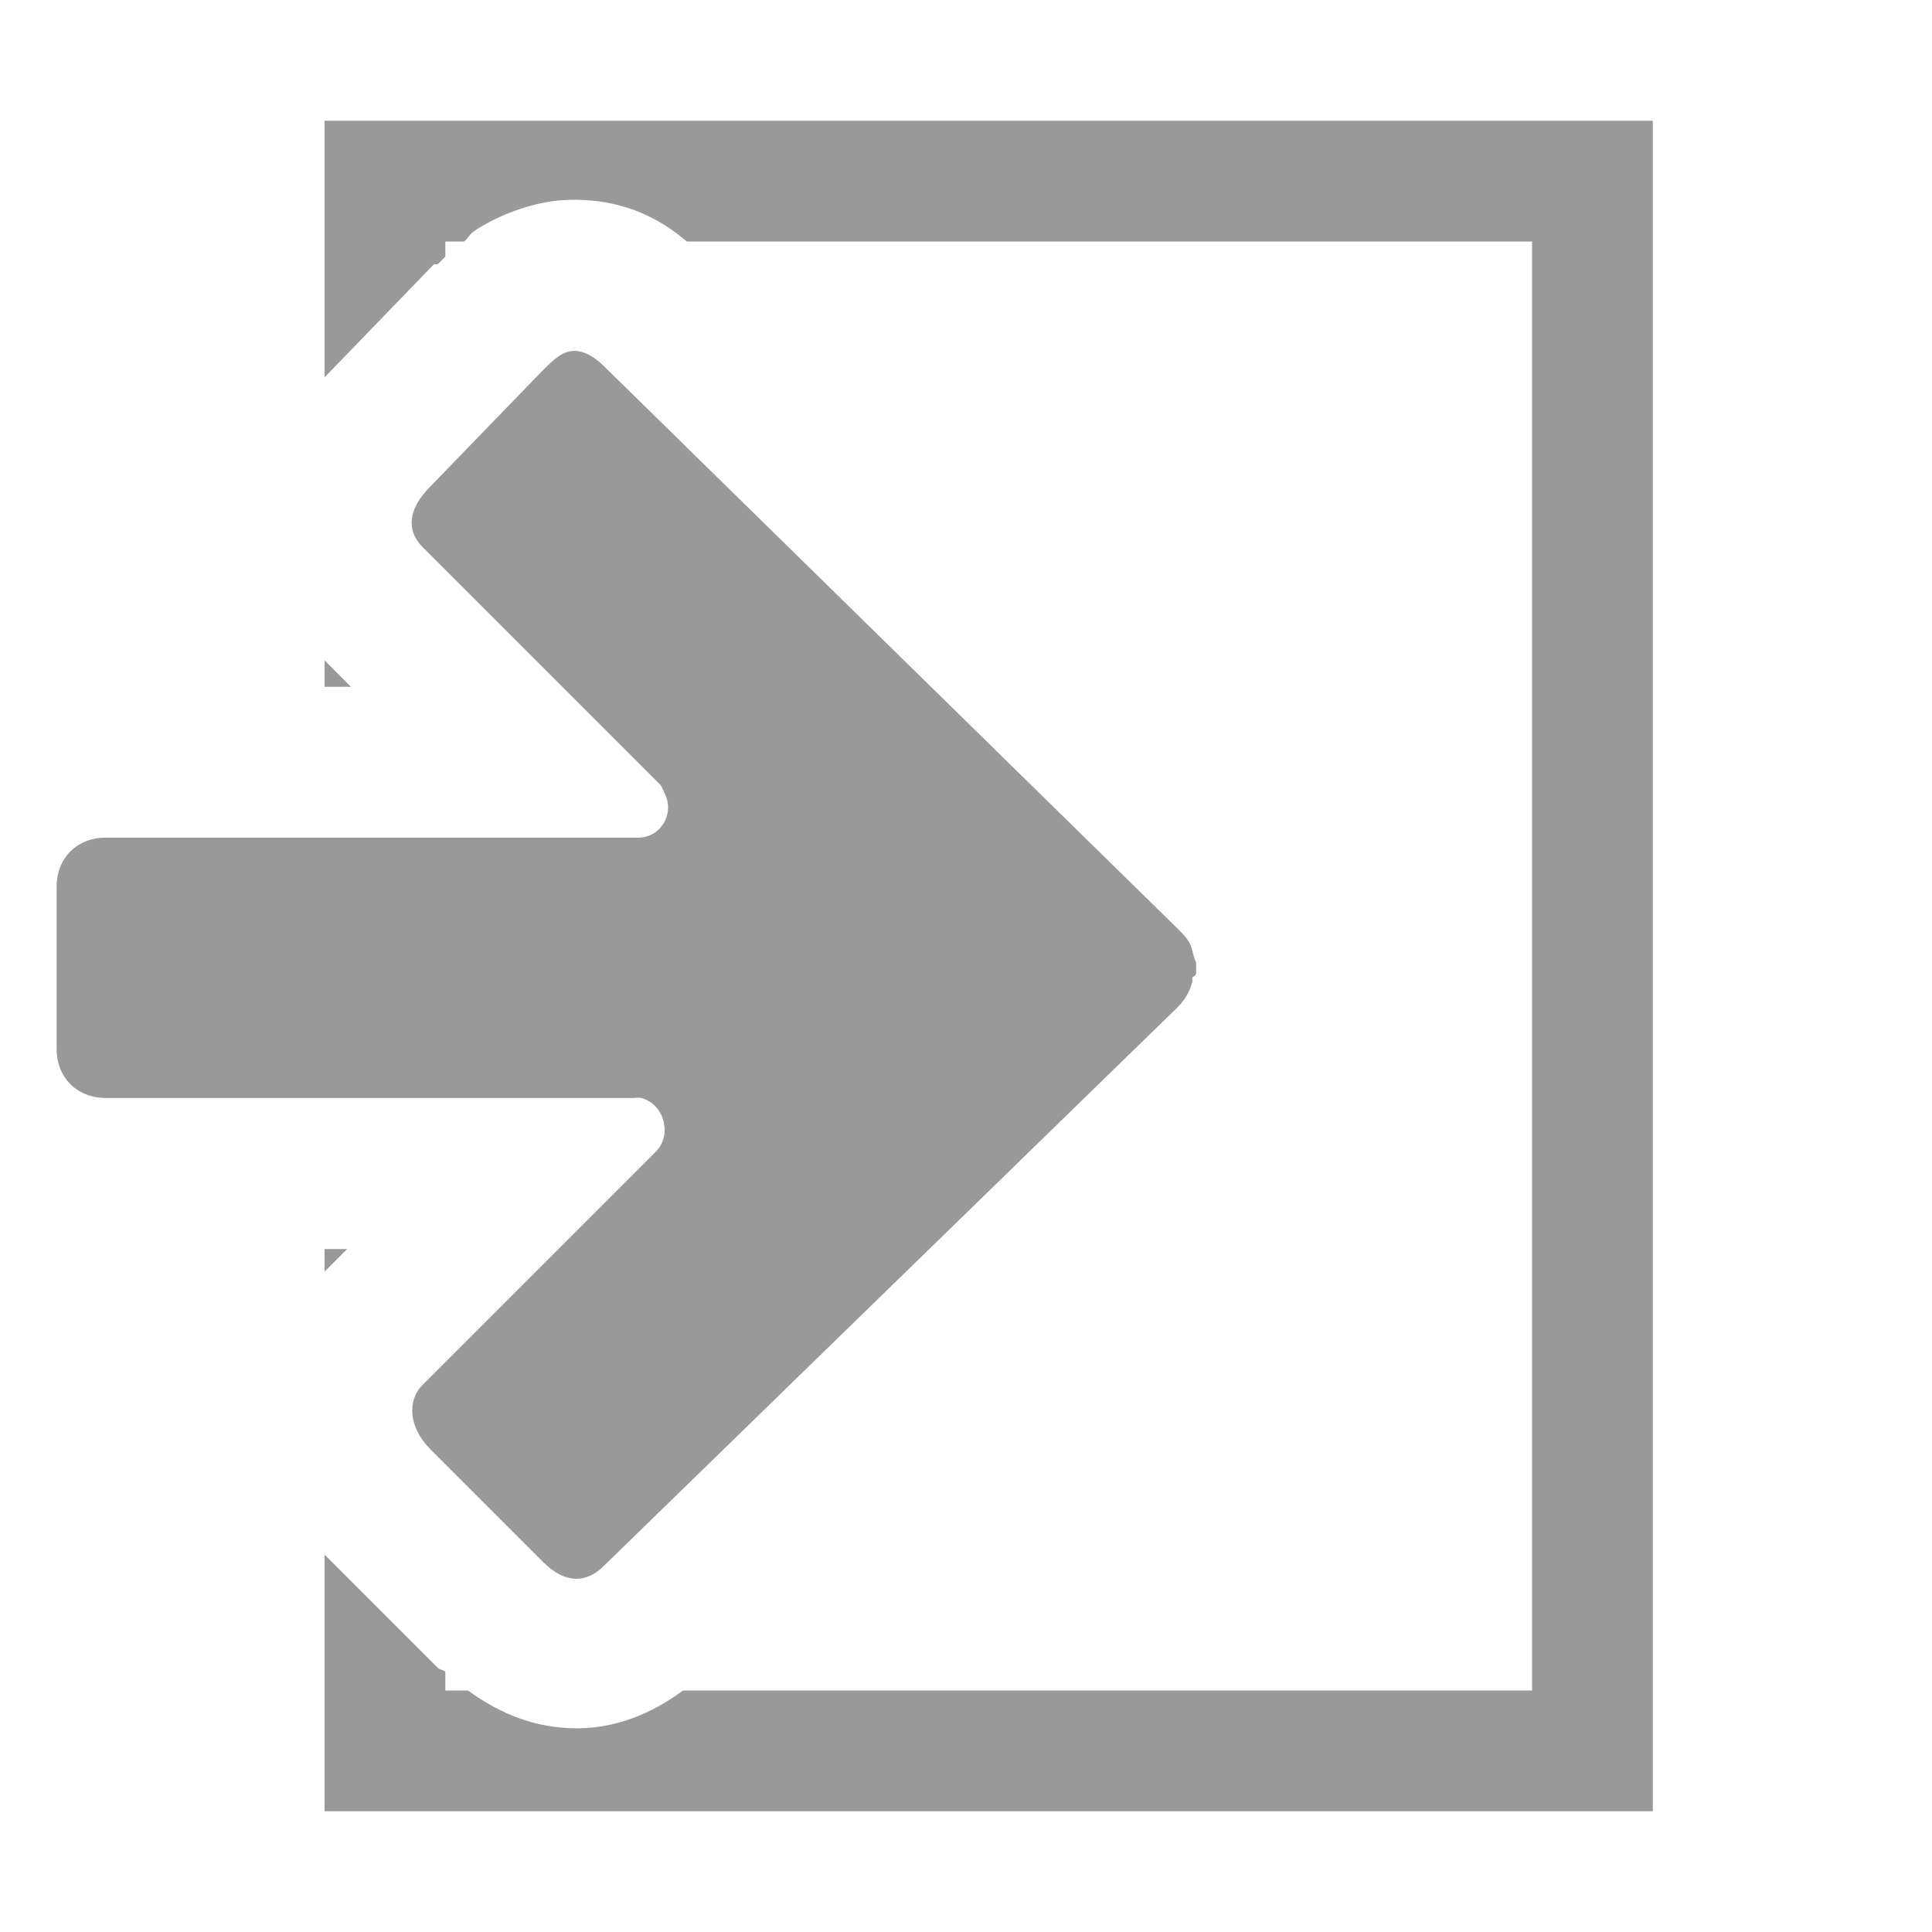
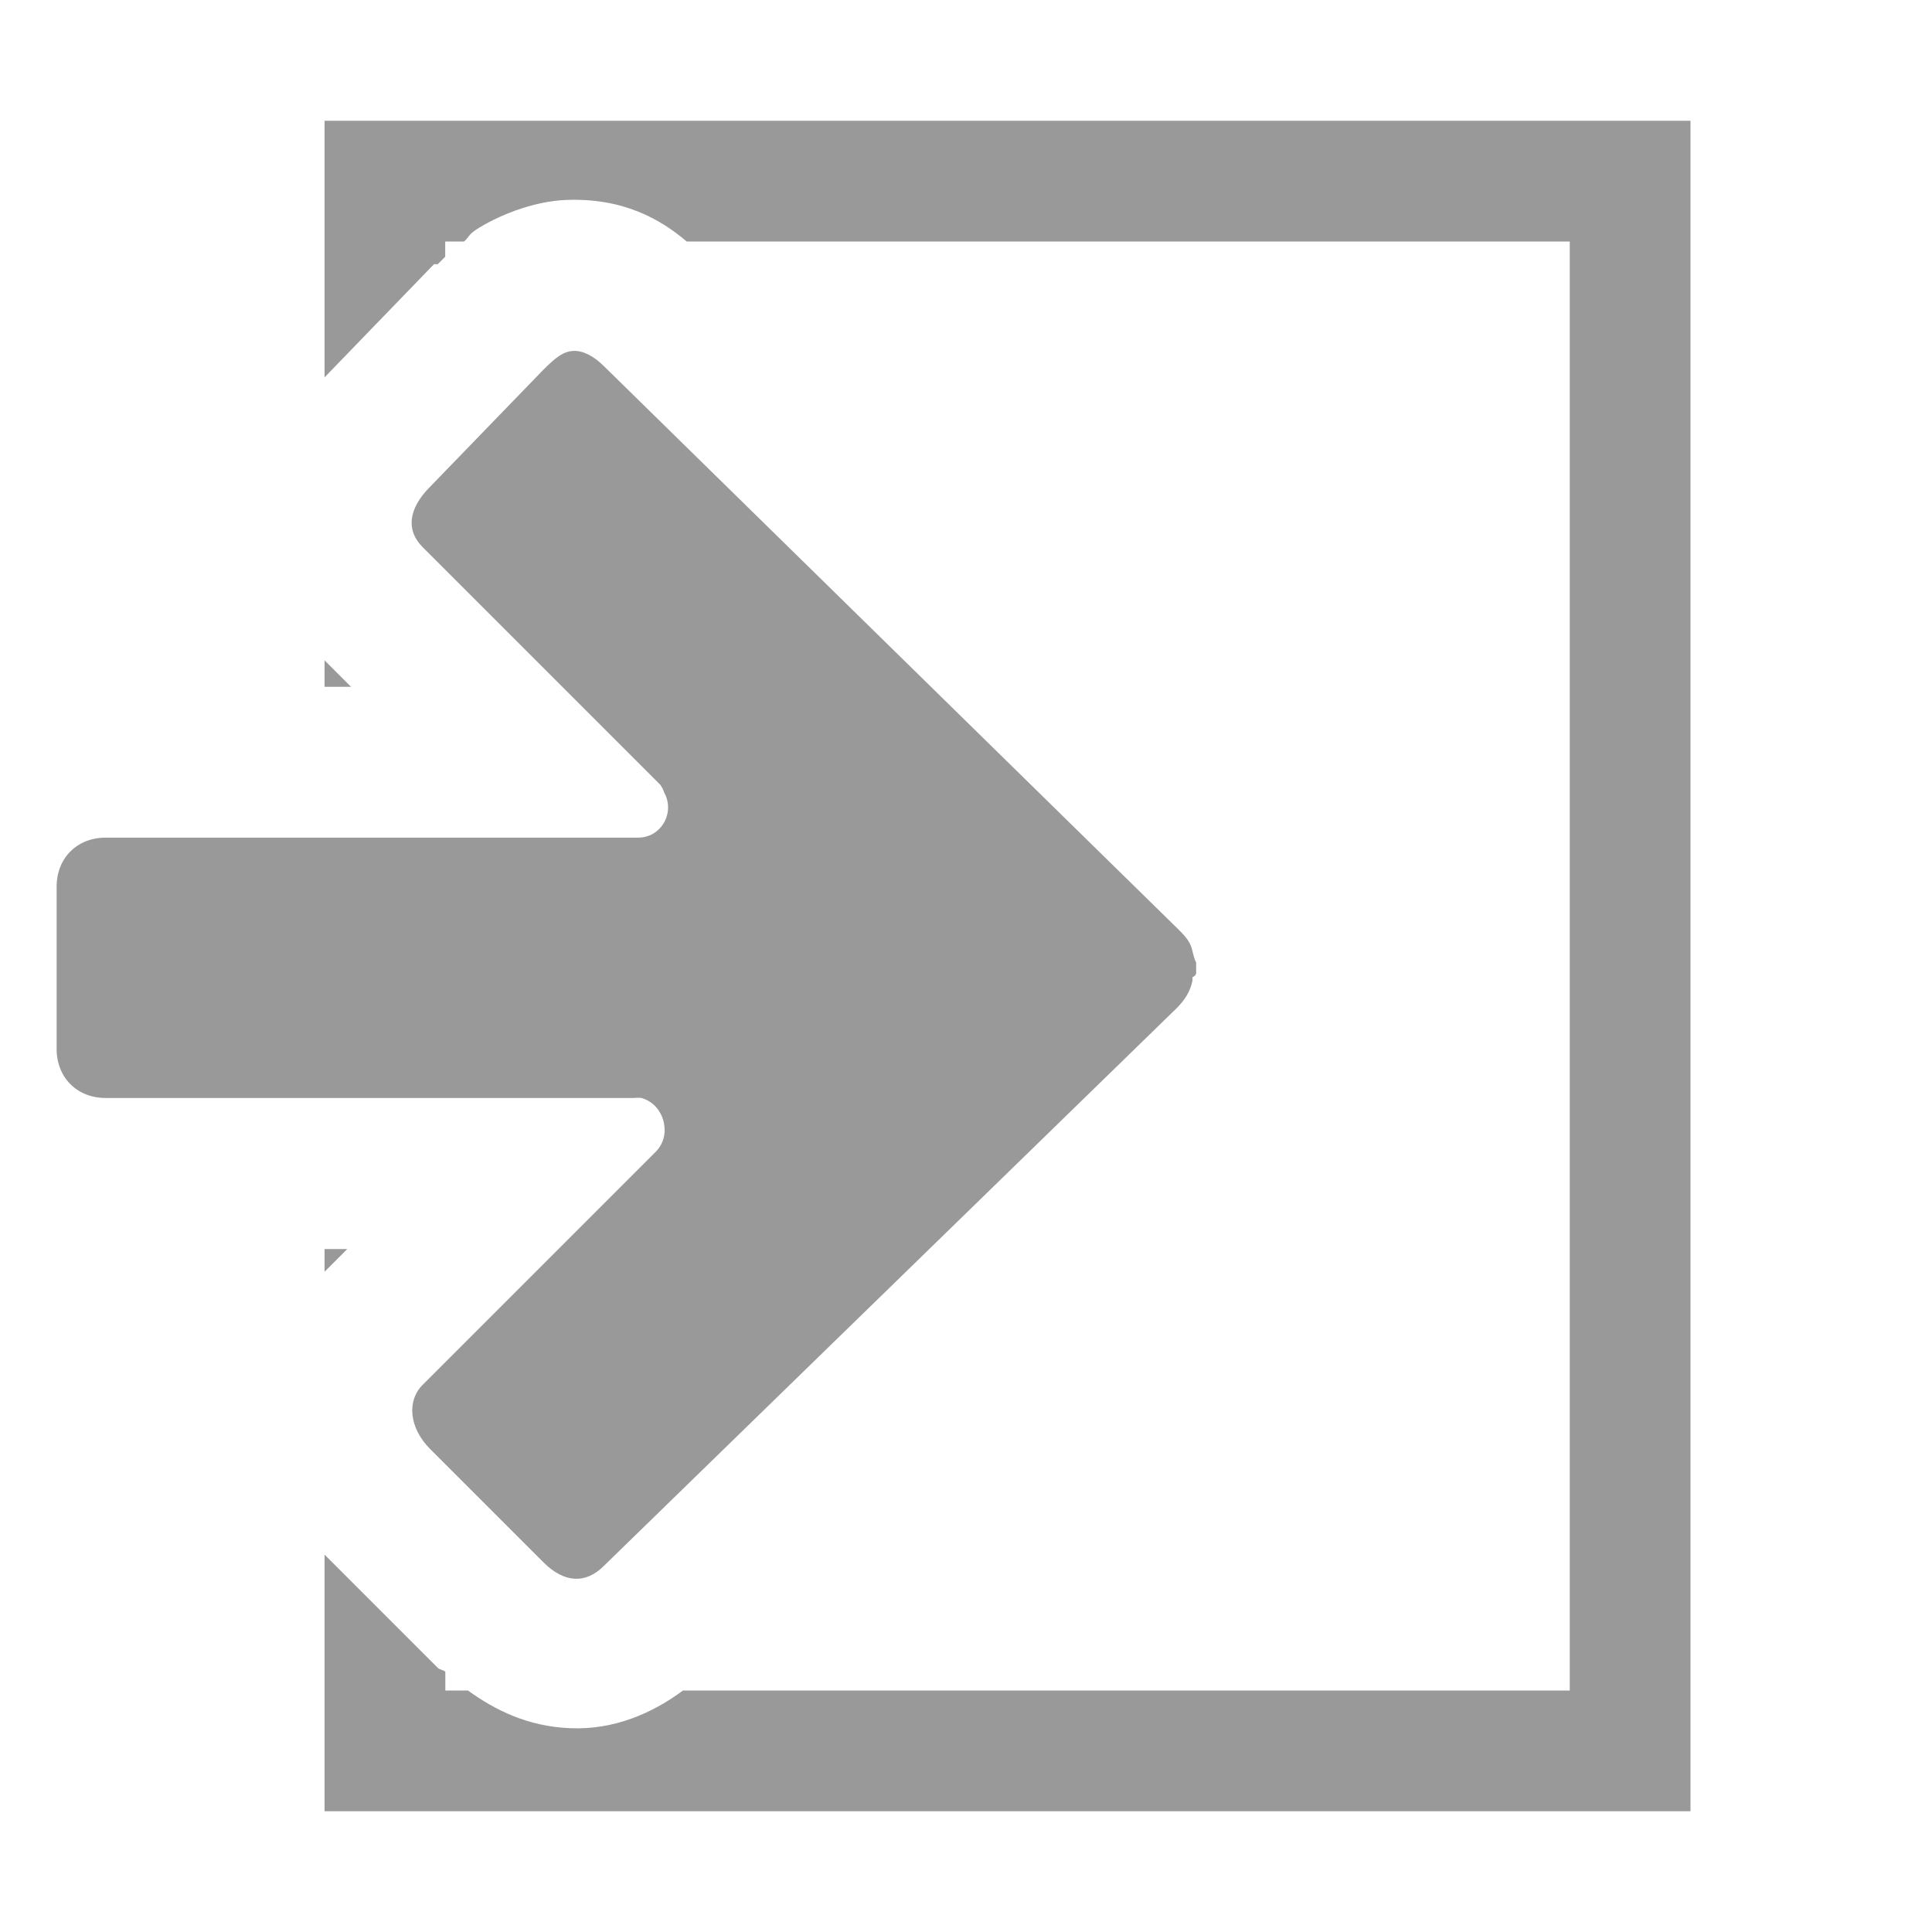
<svg xmlns="http://www.w3.org/2000/svg" xmlns:xlink="http://www.w3.org/1999/xlink" version="1.1" width="16" height="16" id="svg7384">
  <defs id="defs11">
    <linearGradient id="linearGradient2867-449-88-871-390-598-476-591-434-148-57-177-641-289-620-227-114-444-680-744-4-1-5">
      <stop offset="0" style="stop-color:#737373;stop-opacity:1" id="stop5430-5-0-9" />
      <stop offset="0.262" style="stop-color:#636363;stop-opacity:1" id="stop5432-2-0-0" />
      <stop offset="0.705" style="stop-color:#4b4b4b;stop-opacity:1" id="stop5434-9-6-8" />
      <stop offset="1" style="stop-color:#3f3f3f;stop-opacity:1" id="stop5436-2-7-0" />
    </linearGradient>
    <radialGradient gradientTransform="matrix(0,1.500001,1.524125,0,40.13188,-23.07768)" gradientUnits="userSpaceOnUse" xlink:href="#linearGradient2867-449-88-871-390-598-476-591-434-148-57-177-641-289-620-227-114-444-680-744-4-1-5" id="radialGradient3896-0" fy="-19.005" fx="16.202" r="20" cy="-19.005" cx="16.202" />
    <linearGradient id="linearGradient2867-449-88-871-390-598-476-591-434-148-57-177-641-289-620-227-114-444-680-744-4-1">
      <stop offset="0" style="stop-color:#737373;stop-opacity:1" id="stop5430-5-0" />
      <stop offset="0.262" style="stop-color:#636363;stop-opacity:1" id="stop5432-2-0" />
      <stop offset="0.705" style="stop-color:#4b4b4b;stop-opacity:1" id="stop5434-9-6" />
      <stop offset="1" style="stop-color:#3f3f3f;stop-opacity:1" id="stop5436-2-7" />
    </linearGradient>
  </defs>
-   <path style="color:#bebebe;fill:#999999;fill-opacity:1;fill-rule:nonzero;stroke:none;stroke-width:1;marker:none;visibility:visible;display:inline;overflow:visible;enable-background:accumulate" d="M 2.688 1 L 2.688 3.125 L 3.594 2.188 A 1.25 1.25 0 0 1 3.625 2.188 C 3.639 2.173 3.672 2.142 3.688 2.125 L 3.688 2 L 3.844 2 C 3.881 1.968 3.883 1.943 3.938 1.906 C 4.112 1.791 4.409 1.667 4.688 1.656 C 5.155 1.638 5.466 1.811 5.688 2 L 8.469 2 L 12.688 2 L 12.688 8.812 L 12.688 11.188 L 12.688 14 L 8.469 14 L 5.656 14 C 5.409 14.184 5.088 14.329 4.719 14.312 C 4.369 14.297 4.102 14.163 3.875 14 L 3.688 14 L 3.688 13.844 C 3.672 13.83 3.639 13.827 3.625 13.812 L 2.688 12.875 L 2.688 15 L 9.688 15 L 13.688 15 L 13.688 11.938 L 13.688 8.062 L 13.688 1 L 9.688 1 L 2.688 1 z M 2.688 5.469 L 2.688 5.688 L 2.906 5.688 L 2.688 5.469 z M 2.688 10.344 L 2.688 10.531 L 2.875 10.344 L 2.688 10.344 z " id="path3701-0-3-2-4-2-9-2-1" />
+   <path style="color:#bebebe;display:inline;overflow:visible;visibility:visible;fill:#999999;fill-opacity:1;fill-rule:nonzero;stroke:none;stroke-width:1;marker:none;enable-background:accumulate" d="M 2.688,1 V 3.125 L 3.594,2.188 c 0.01,-1.302e-4 0.021,-1.302e-4 0.031,0 0.014,-0.014 0.047,-0.046 0.062,-0.062 V 2 h 0.156 c 0.037,-0.032 0.039,-0.057 0.094,-0.094 0.174,-0.115 0.472,-0.239 0.75,-0.25 0.467,-0.019 0.778,0.155 1,0.344 H 8.469 13 V 8.812 11.188 14 H 8.469 5.656 C 5.409,14.184 5.088,14.329 4.719,14.312 4.369,14.297 4.102,14.163 3.875,14 H 3.688 V 13.844 C 3.672,13.83 3.639,13.827 3.625,13.812 L 2.688,12.875 V 15 h 7 H 14 V 11.938 8.062 1 H 9.688 Z m 0,4.469 V 5.688 h 0.219 z m 0,4.875 v 0.188 l 0.188,-0.188 z" id="path3701-0-3-2-4-2-9-2-1" />
  <g transform="translate(-24.9324,-15.49484)" id="layer1-8" />
  <path style="color:#000000;fill:#999999;fill-opacity:1;fill-rule:nonzero;stroke:none;stroke-width:1;marker:none;visibility:visible;display:inline;overflow:visible;enable-background:accumulate" d="M 4.75,2.906 C 4.665,2.91 4.602,2.96 4.5,3.062 L 3.562,4.031 C 3.378,4.216 3.363,4.394 3.5,4.531 L 5.469,6.5 A 0.254,0.254 0 0 1 5.5,6.562 a 0.254,0.254 0 0 1 0.031,0.094 0.254,0.254 0 0 1 -0.125,0.25 0.254,0.254 0 0 1 -0.125,0.031 l -4.406,0 c -0.237,0 -0.406,0.169 -0.406,0.406 l 0,1.344 c 0,0.237 0.169,0.406 0.406,0.406 l 4.375,0 a 0.254,0.254 0 0 1 0.062,0 0.254,0.254 0 0 1 0.156,0.125 A 0.254,0.254 0 0 1 5.5,9.312 0.254,0.254 0 0 1 5.438,9.531 L 3.5,11.469 C 3.37,11.598 3.385,11.822 3.562,12 L 4.5,12.938 c 0.178,0.178 0.355,0.176 0.5,0.031 l 4.75,-4.625 C 9.816,8.277 9.857,8.207 9.875,8.125 a 0.254,0.254 0 0 1 0,-0.031 C 9.876,8.092 9.901,8.083 9.906,8.062 c 3.07e-4,-0.008 -2e-5,-0.024 0,-0.031 2e-5,-0.007 2.07e-4,-0.027 0,-0.031 a 0.254,0.254 0 0 1 0,-0.031 C 9.906,7.973 9.893,7.953 9.875,7.875 9.859,7.804 9.829,7.766 9.75,7.688 L 5,3.031 C 4.919,2.951 4.831,2.903 4.75,2.906 z" id="path3042" />
</svg>
